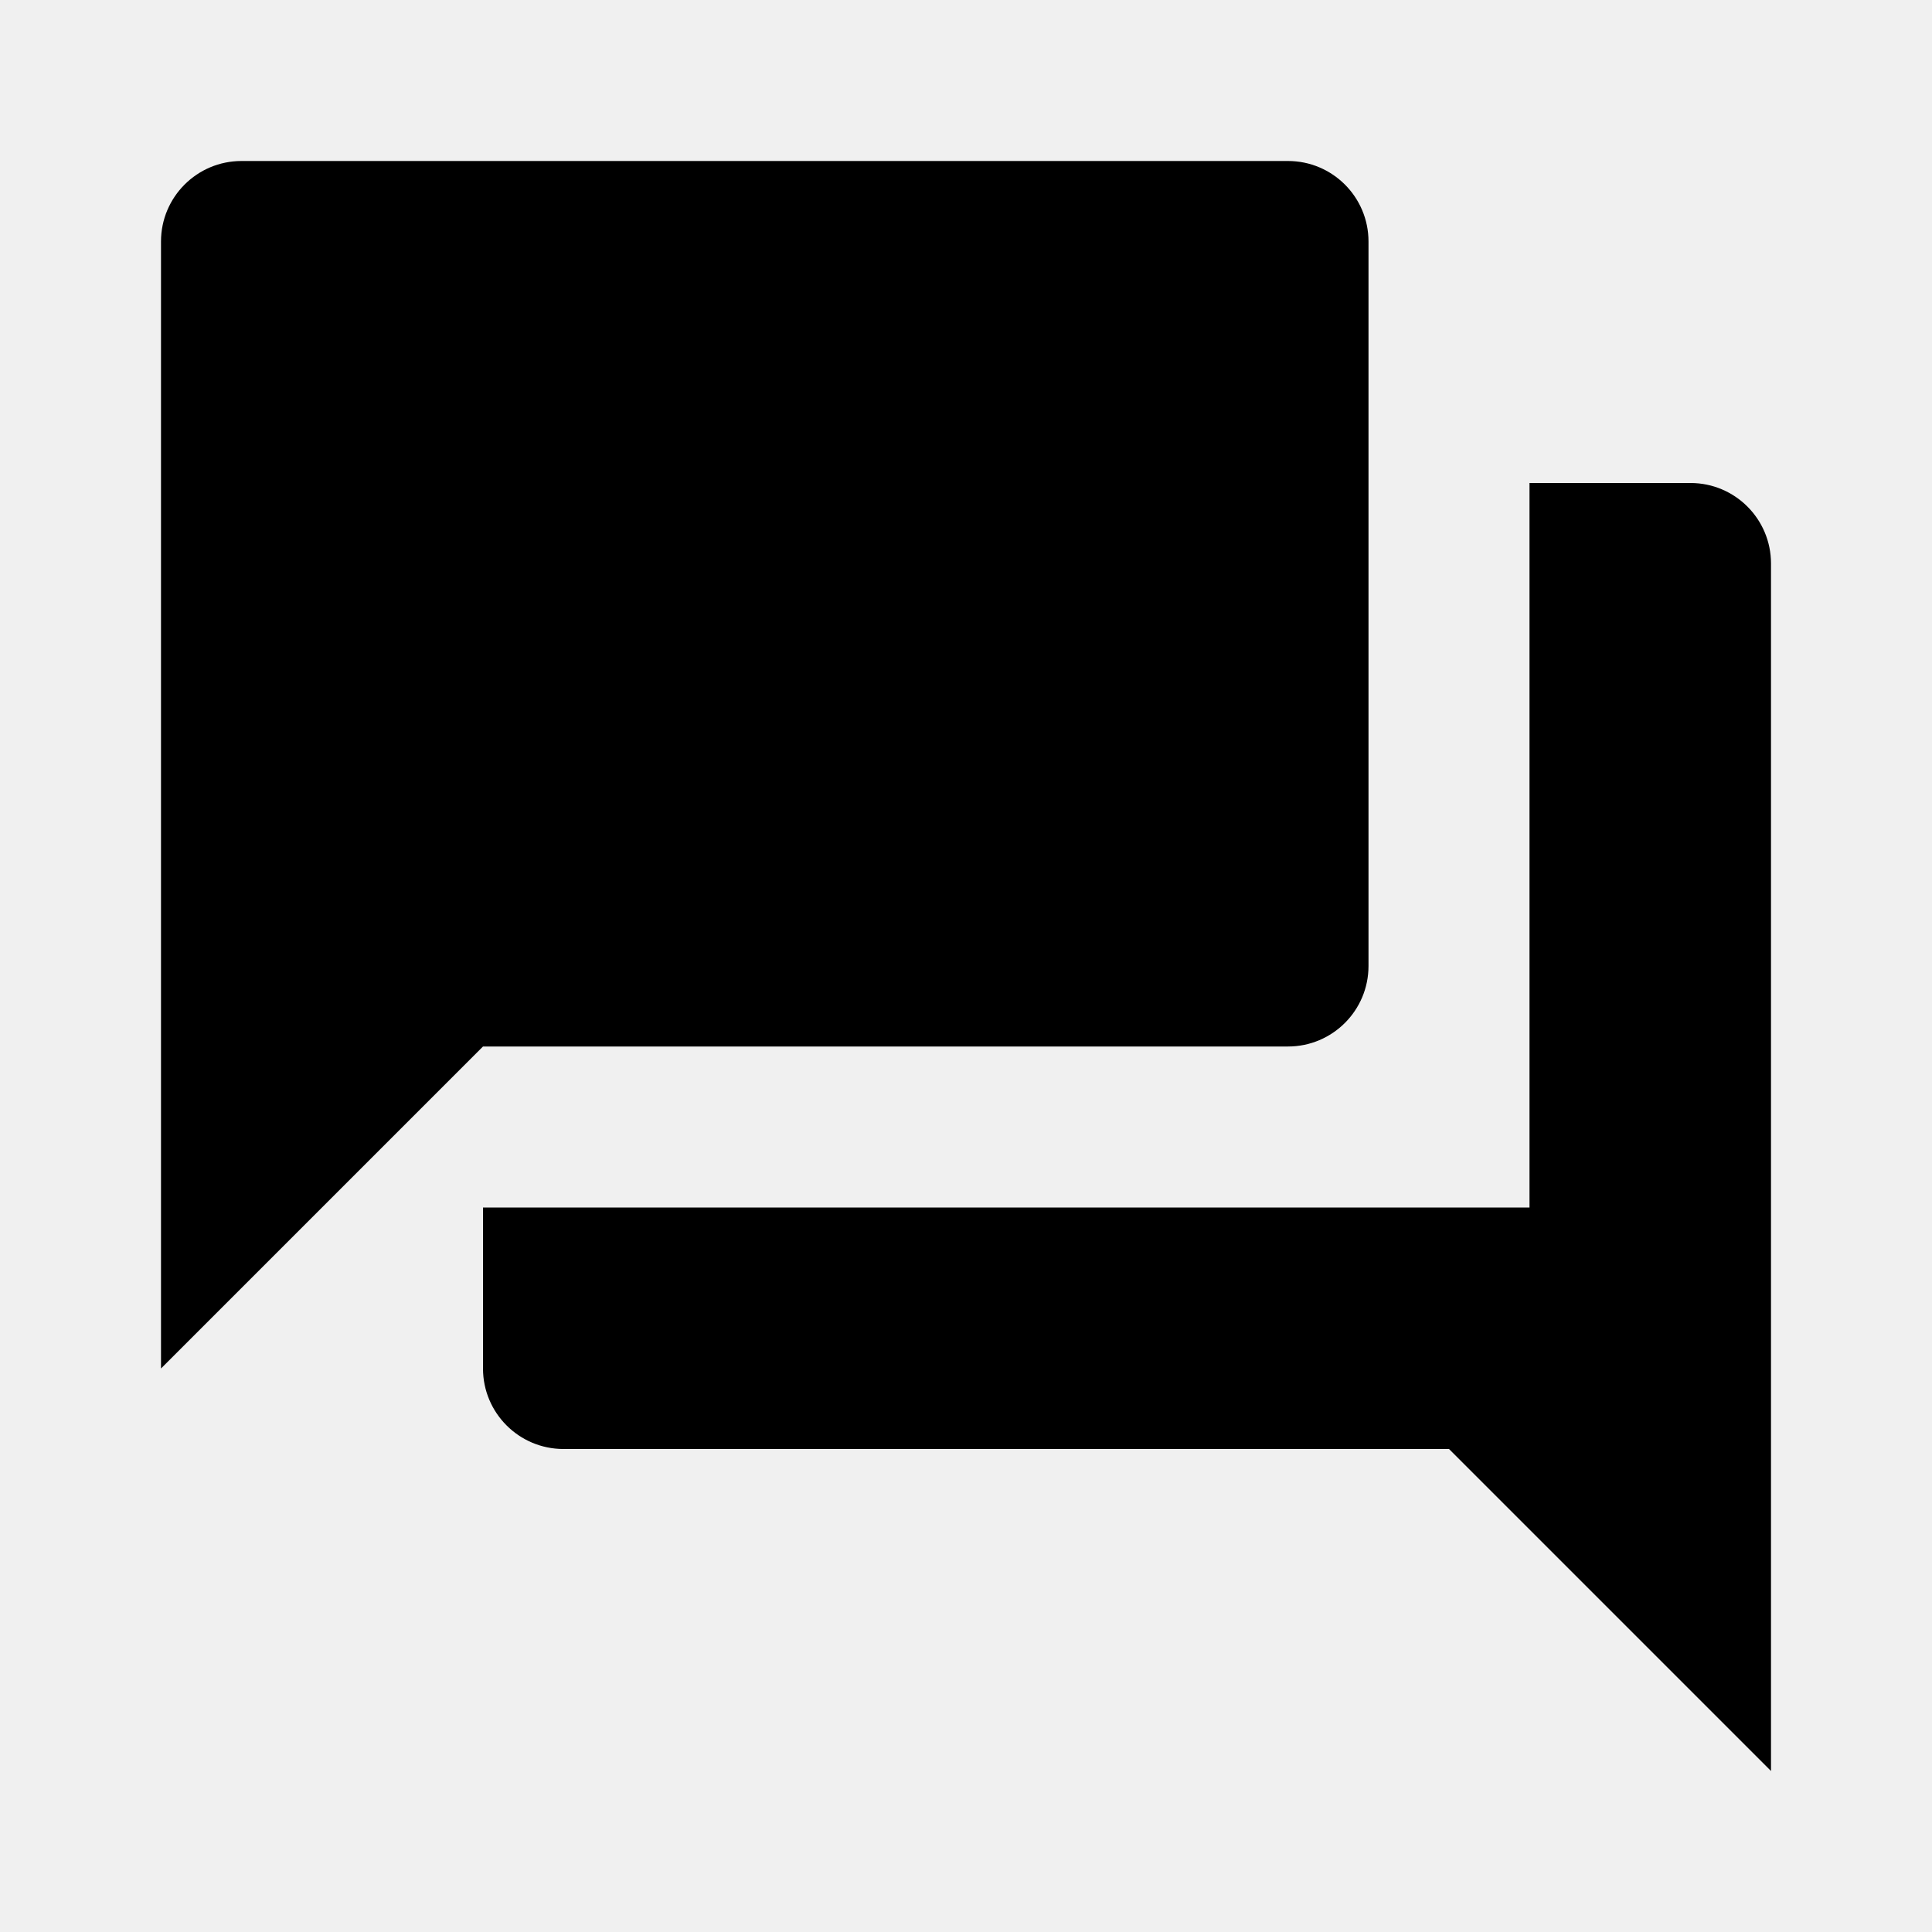
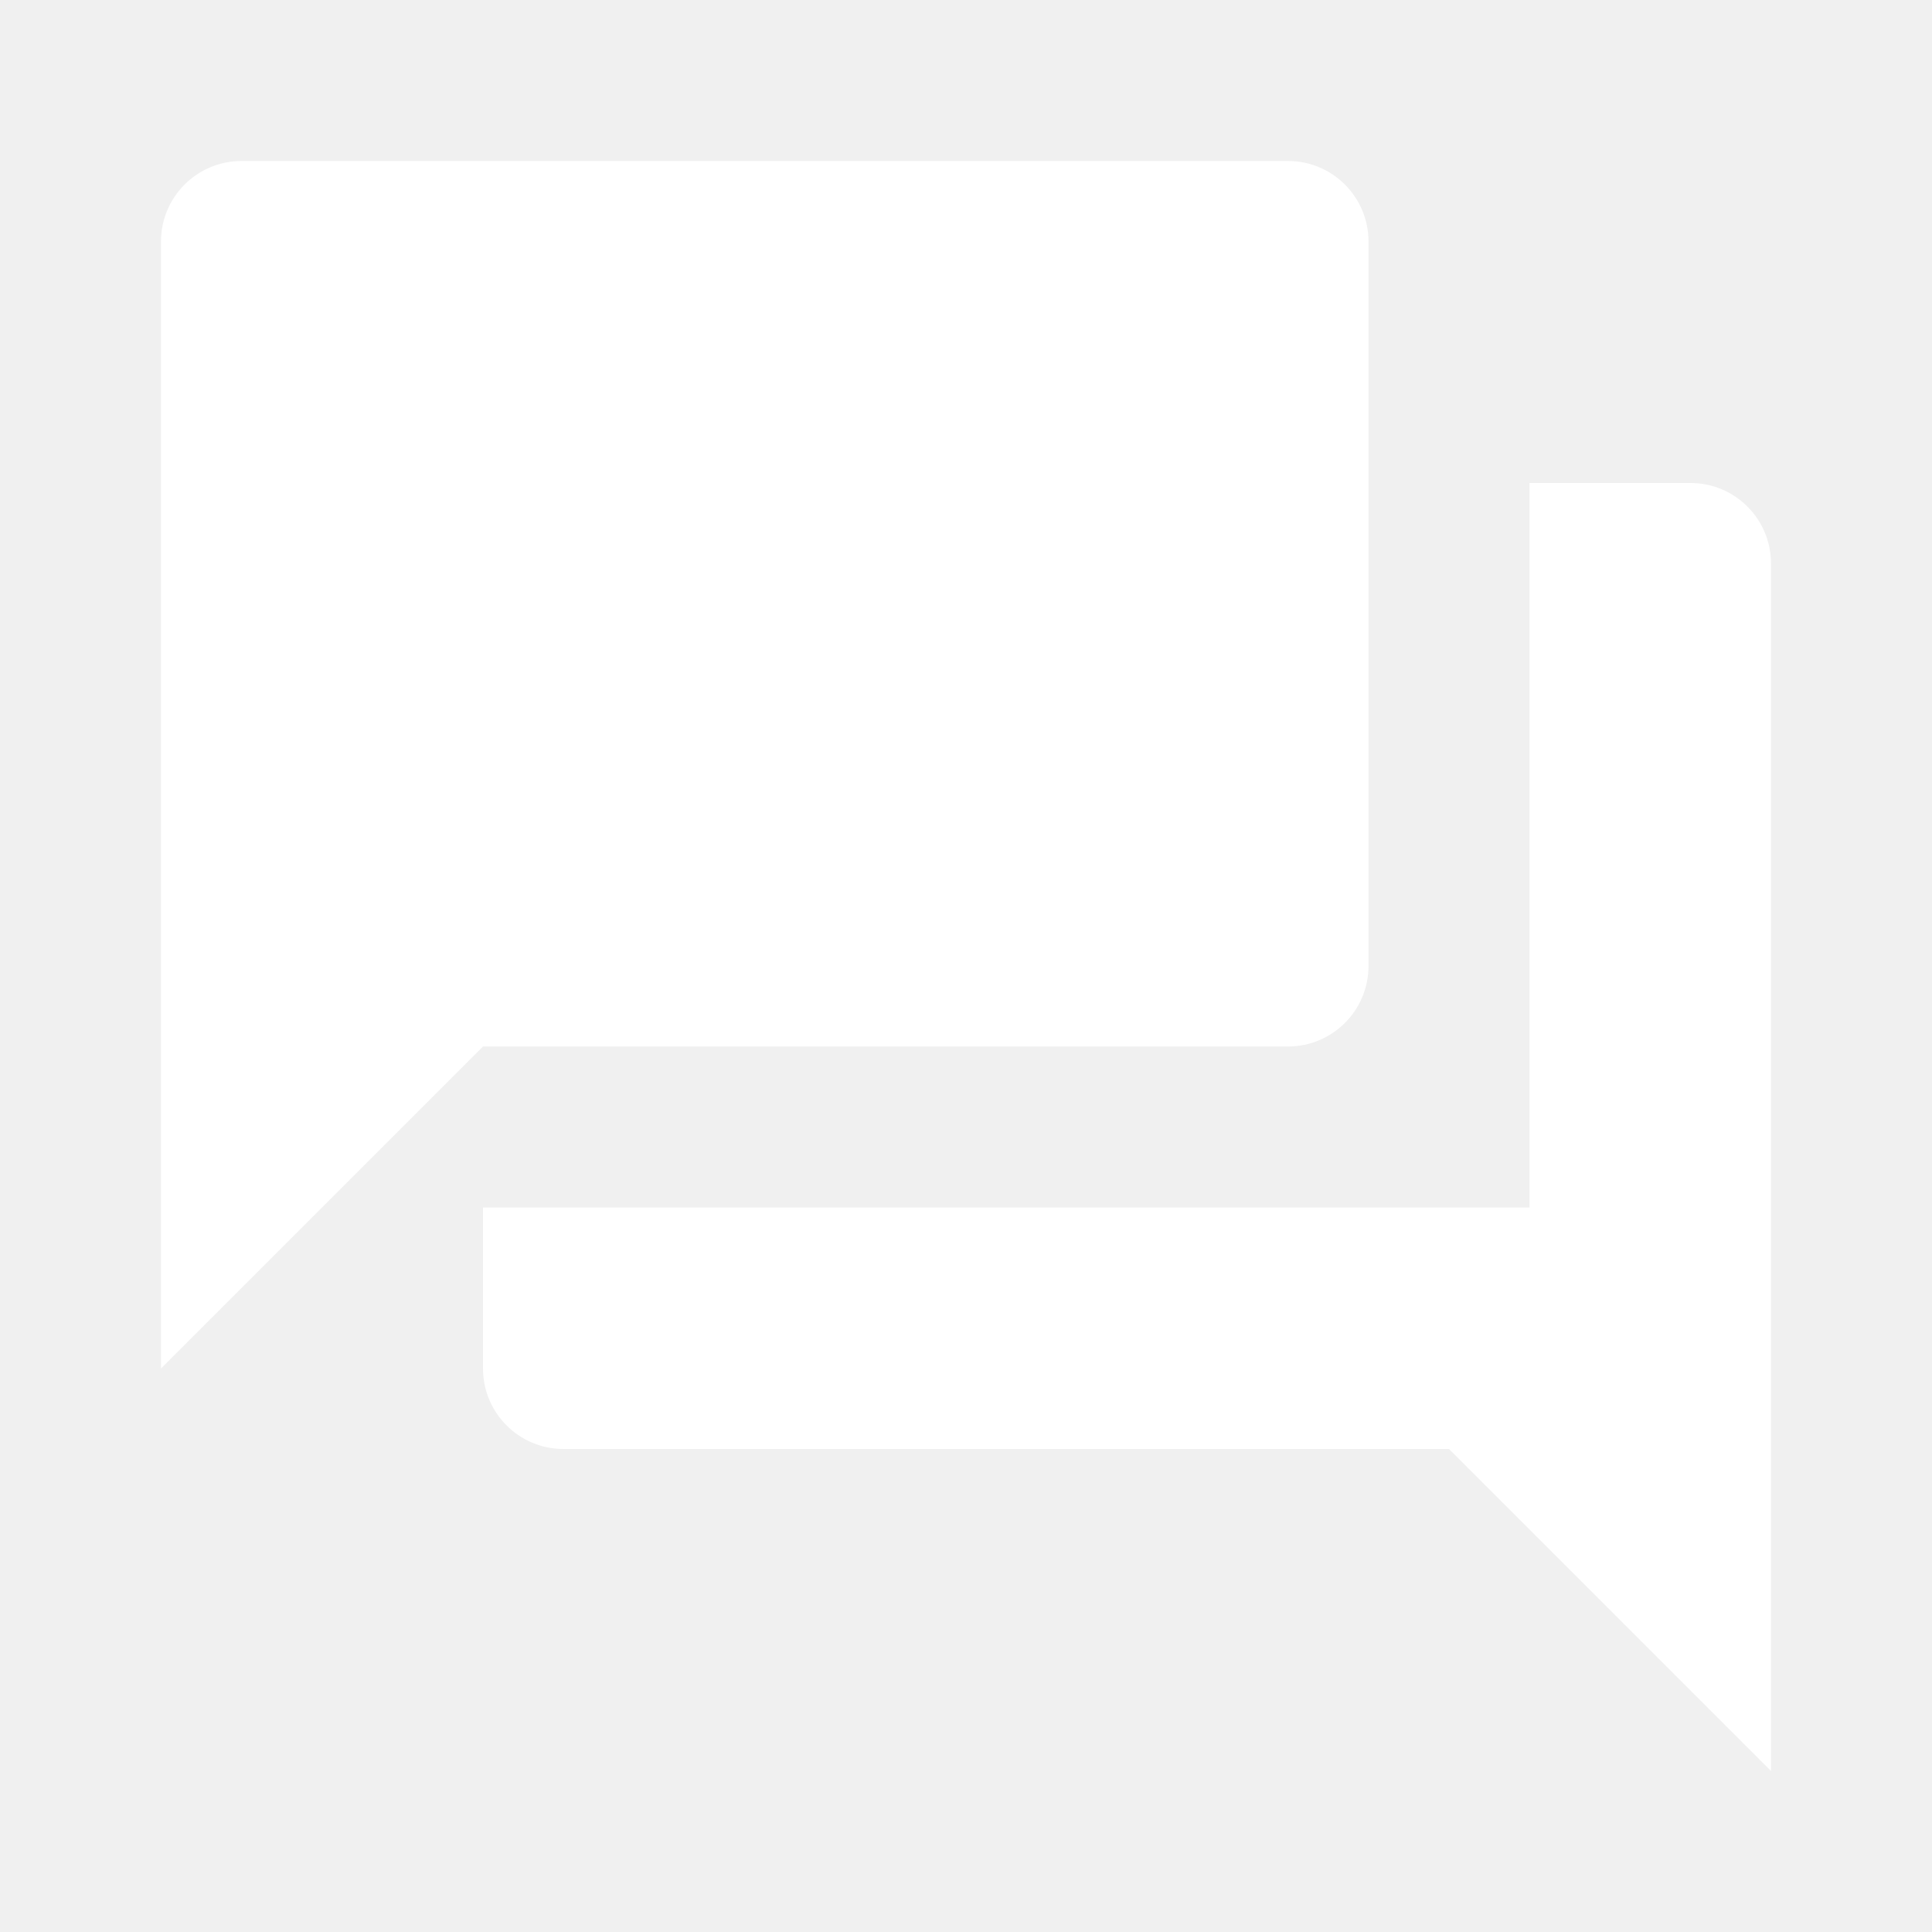
- <svg xmlns="http://www.w3.org/2000/svg" version="1.1" width="24" height="24" viewBox="0 0 24 24">
+ <svg xmlns="http://www.w3.org/2000/svg" fill="#FFFFFF" version="1.1" width="24" height="24" viewBox="0 0 24 24">
  <path d="M17,12V3A1,1 0 0,0 16,2H3A1,1 0 0,0 2,3V17L6,13H16A1,1 0 0,0 17,12M21,6H19V15H6V17A1,1 0 0,0 7,18H18L22,22V7A1,1 0 0,0 21,6Z" />
</svg>
